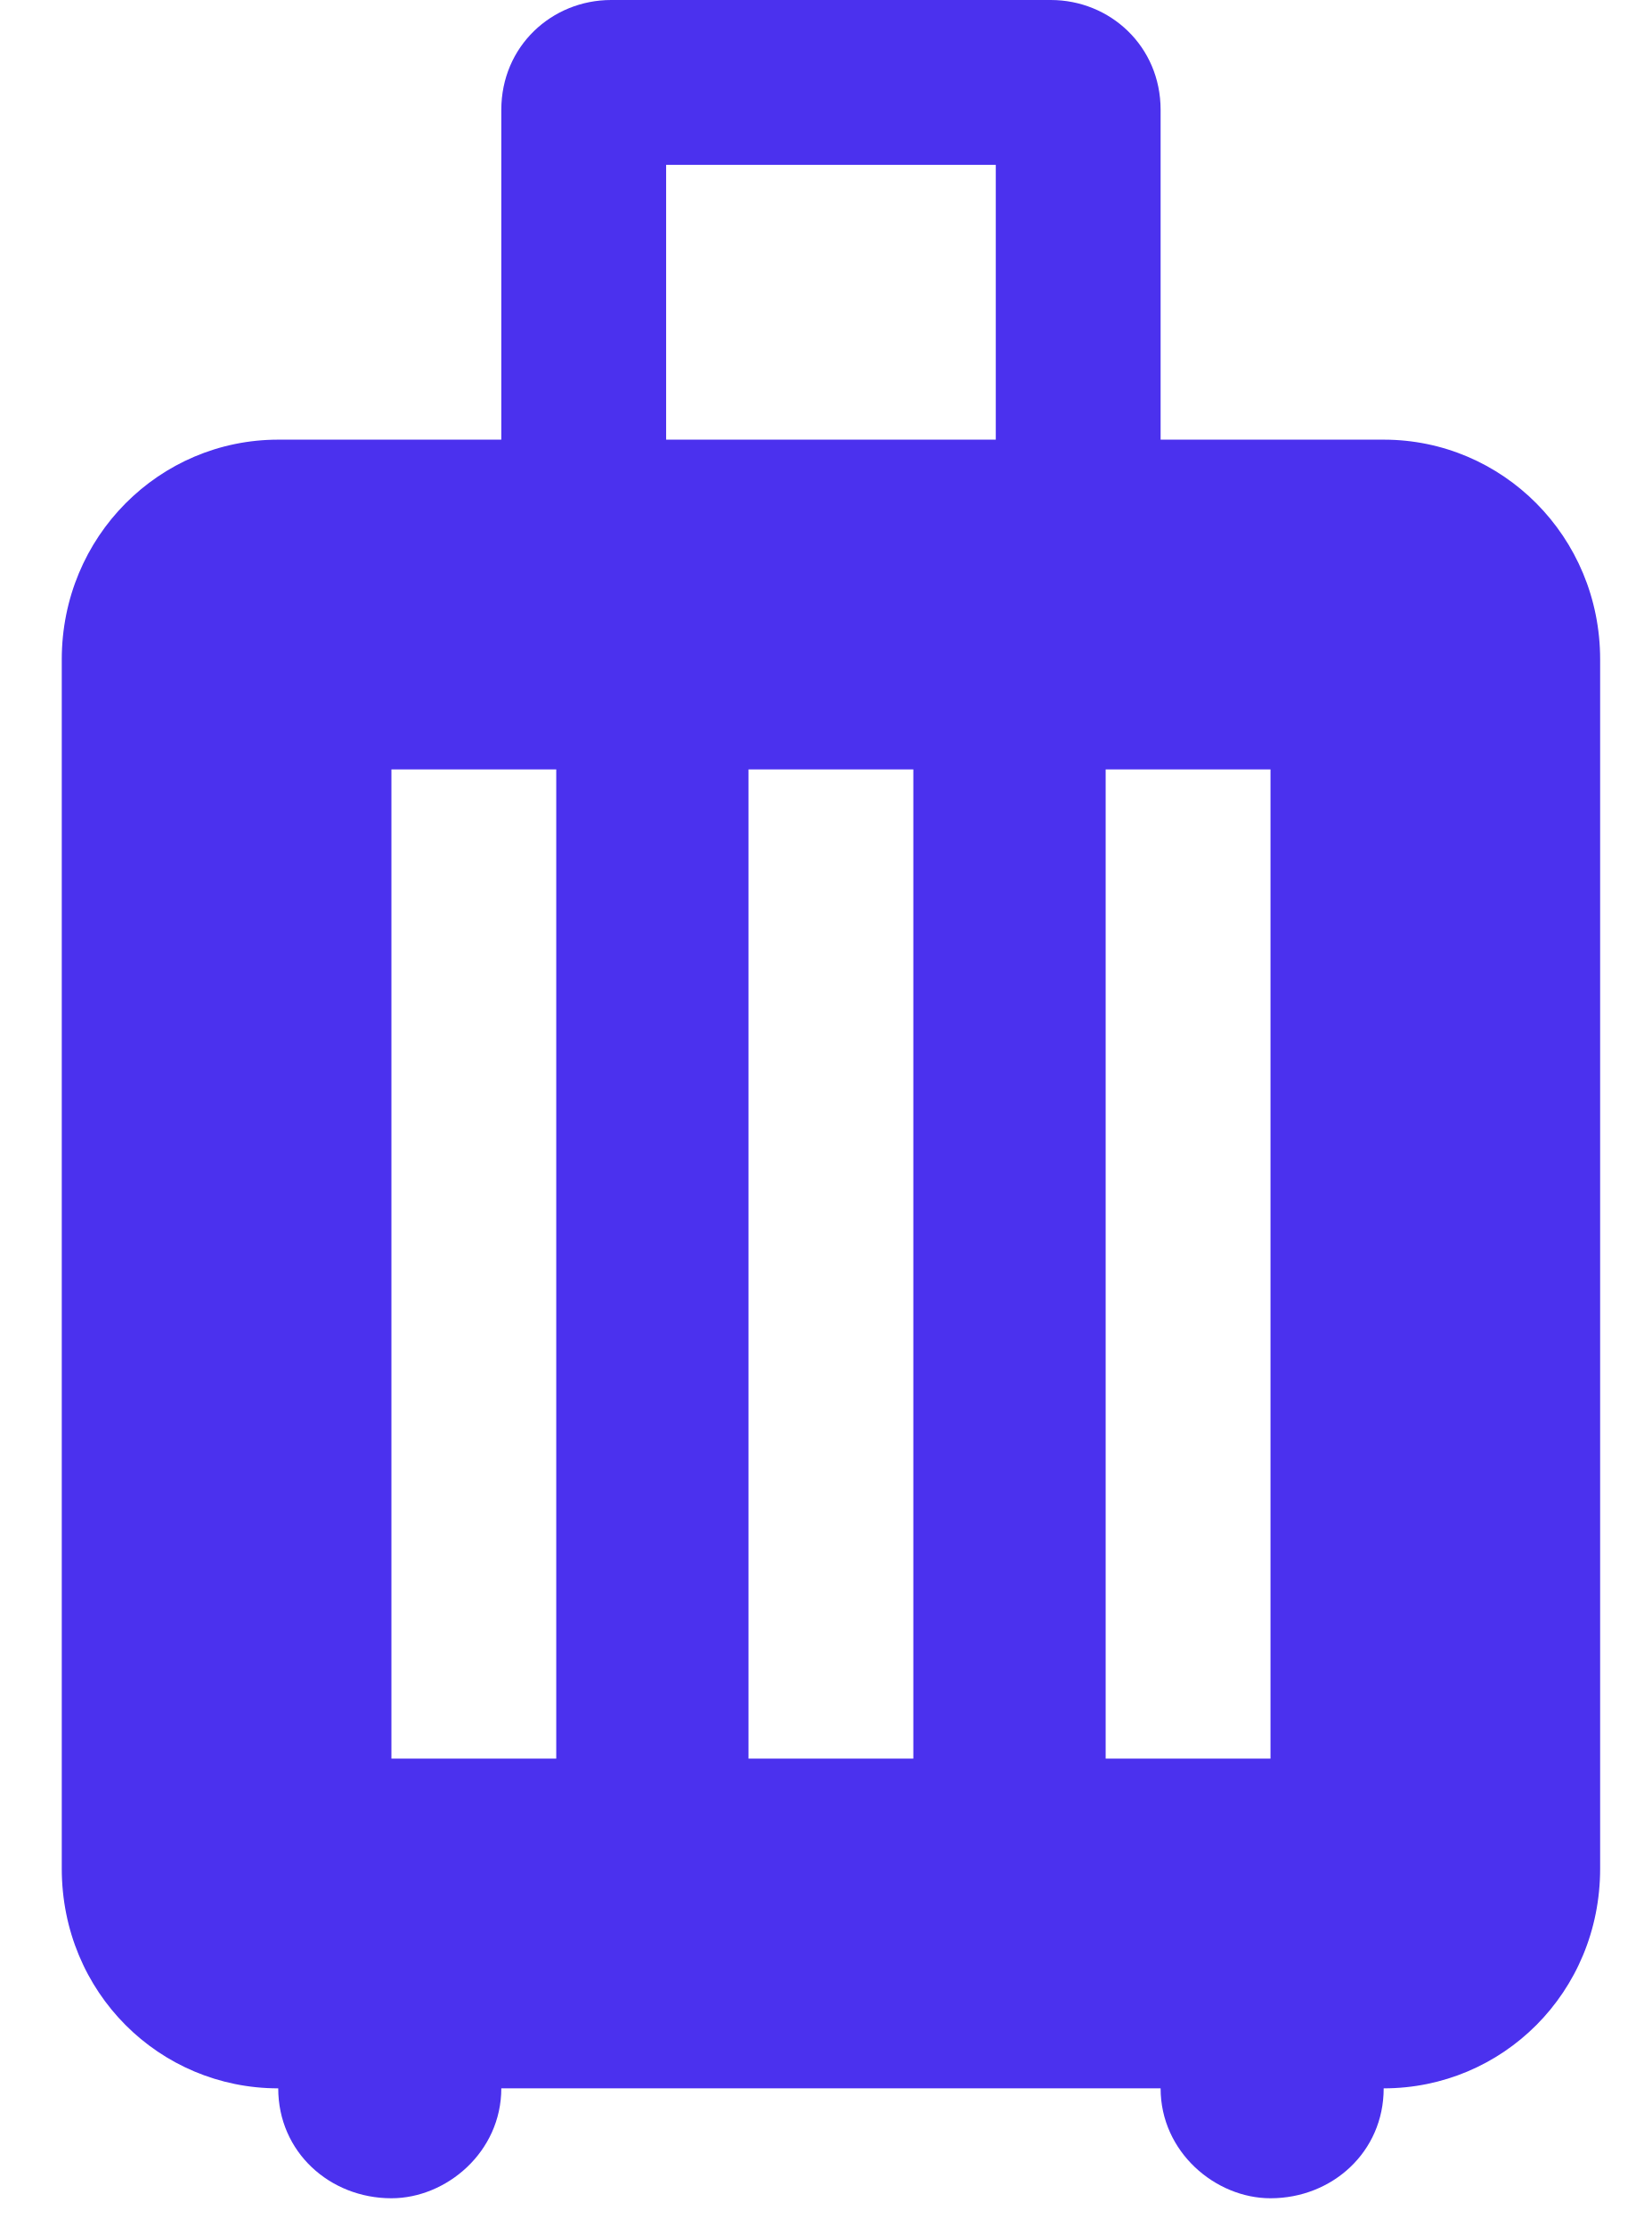
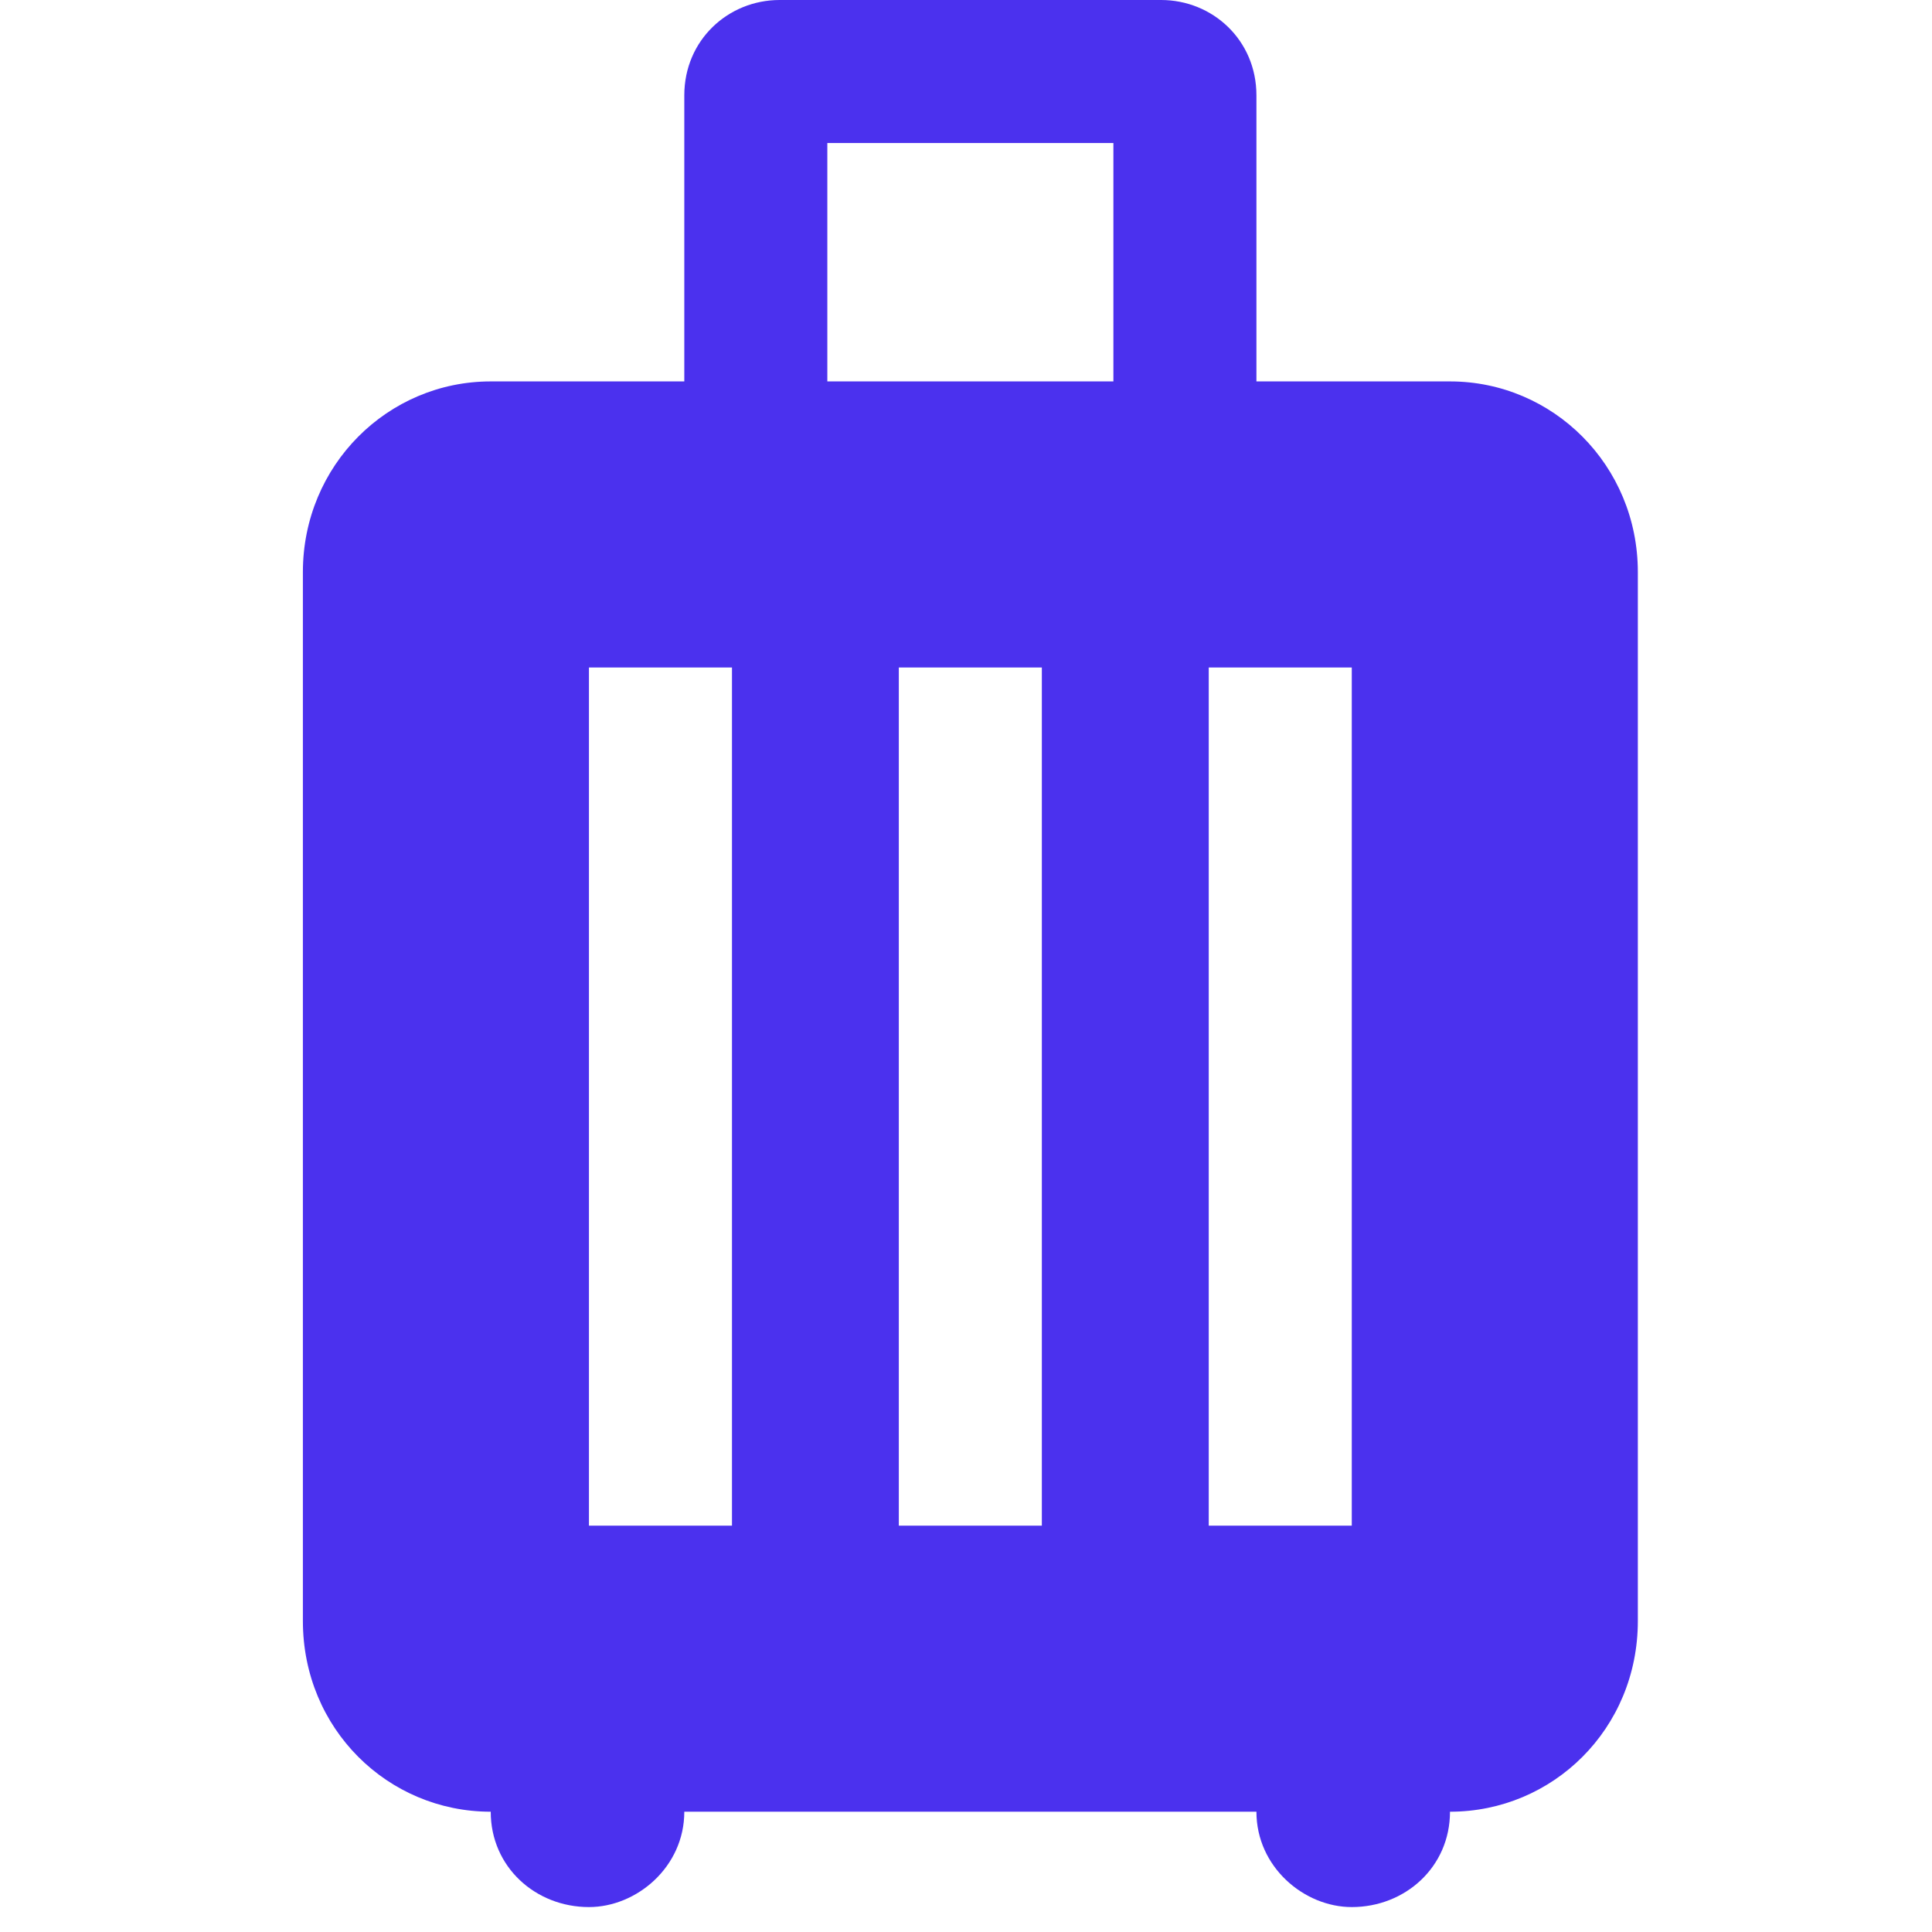
- <svg xmlns="http://www.w3.org/2000/svg" width="23" height="31" viewBox="0 0 23 31" fill="none">
+ <svg xmlns="http://www.w3.org/2000/svg" width="18" height="18" viewBox="0 0 23 31" fill="none">
  <path d="M19.266 6.12C20.918 6.12 22.28 7.466 22.28 9.18V26.01C22.28 27.739 20.918 29.07 19.266 29.07C19.266 29.957 18.547 30.6 17.69 30.6C16.925 30.6 16.16 29.957 16.16 29.07H6.98C6.98 29.957 6.215 30.6 5.45 30.6C4.593 30.6 3.874 29.957 3.874 29.07C2.222 29.07 0.86 27.739 0.86 26.01V9.18C0.86 7.466 2.222 6.12 3.874 6.12H6.98V1.53C6.98 0.643 7.684 -7.62939e-06 8.51 -7.62939e-06H14.63C15.456 -7.62939e-06 16.16 0.643 16.16 1.53V6.12H19.266ZM13.865 6.12V2.295H9.275V6.12H13.865ZM5.45 10.71V24.48H7.745V10.71H5.45ZM15.395 10.71V24.48H17.69V10.71H15.395ZM10.422 10.71V24.48H12.717V10.71H10.422Z" fill="#4B31EE" />
</svg>
